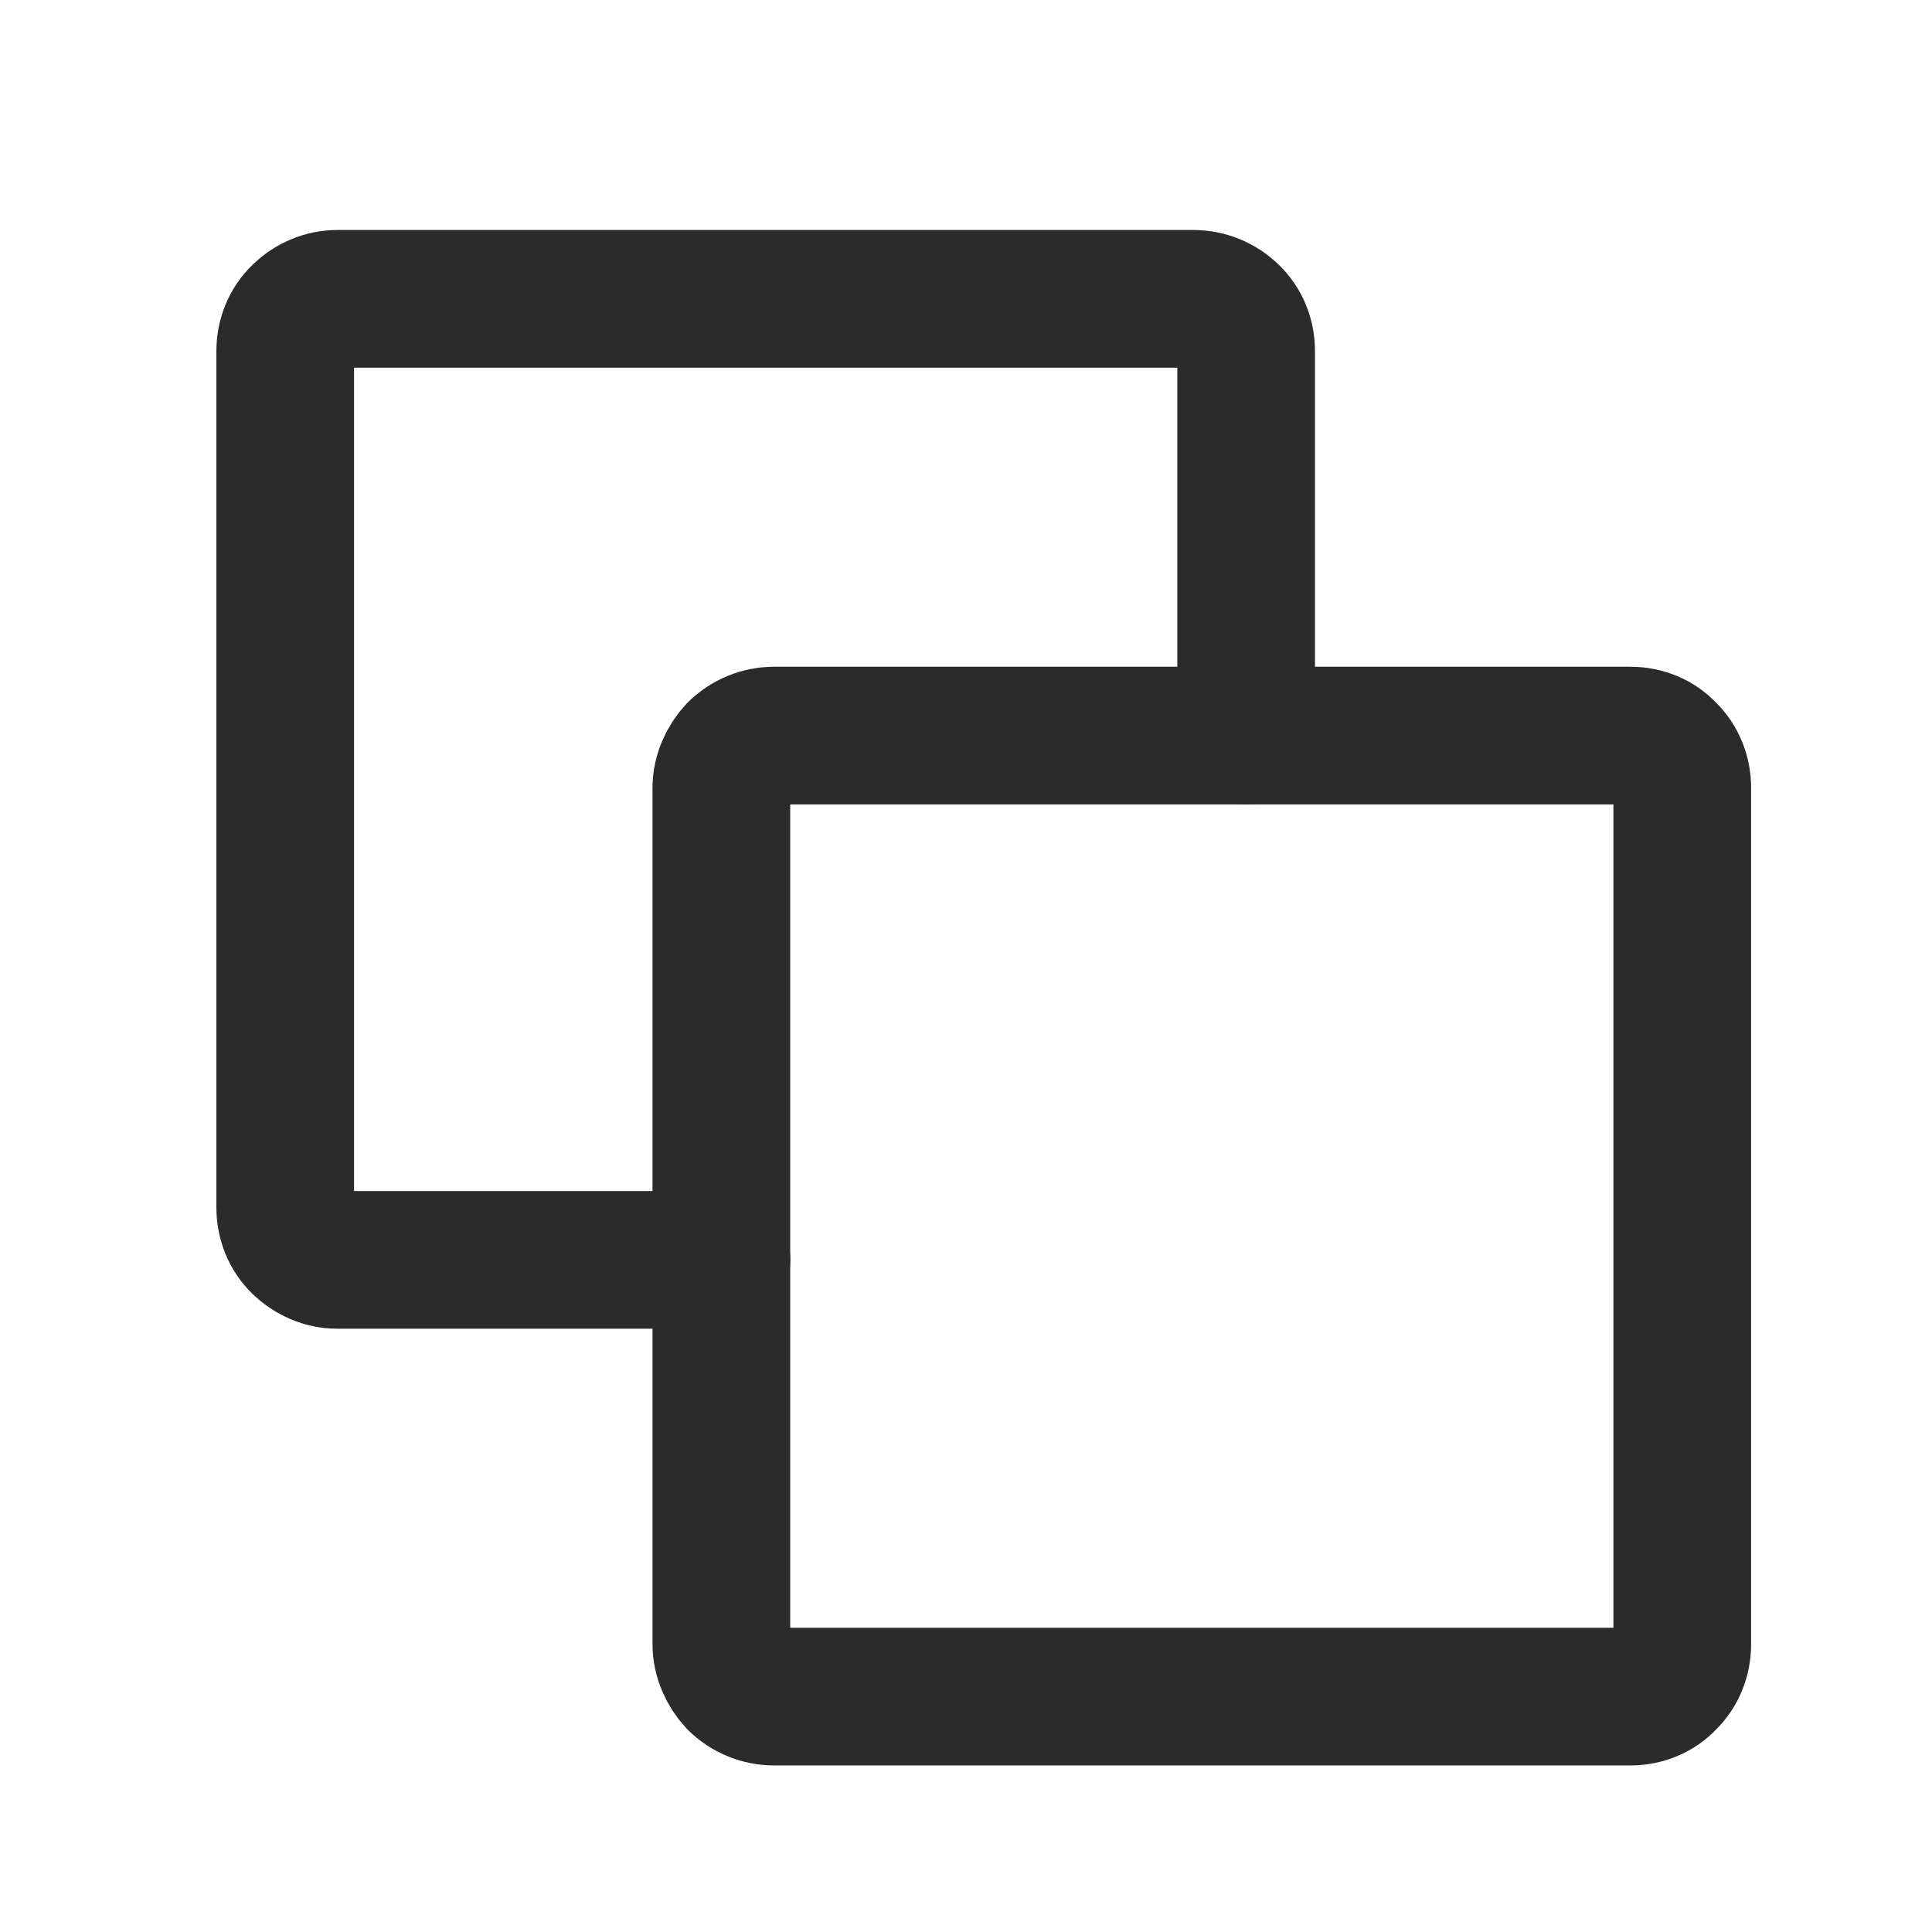
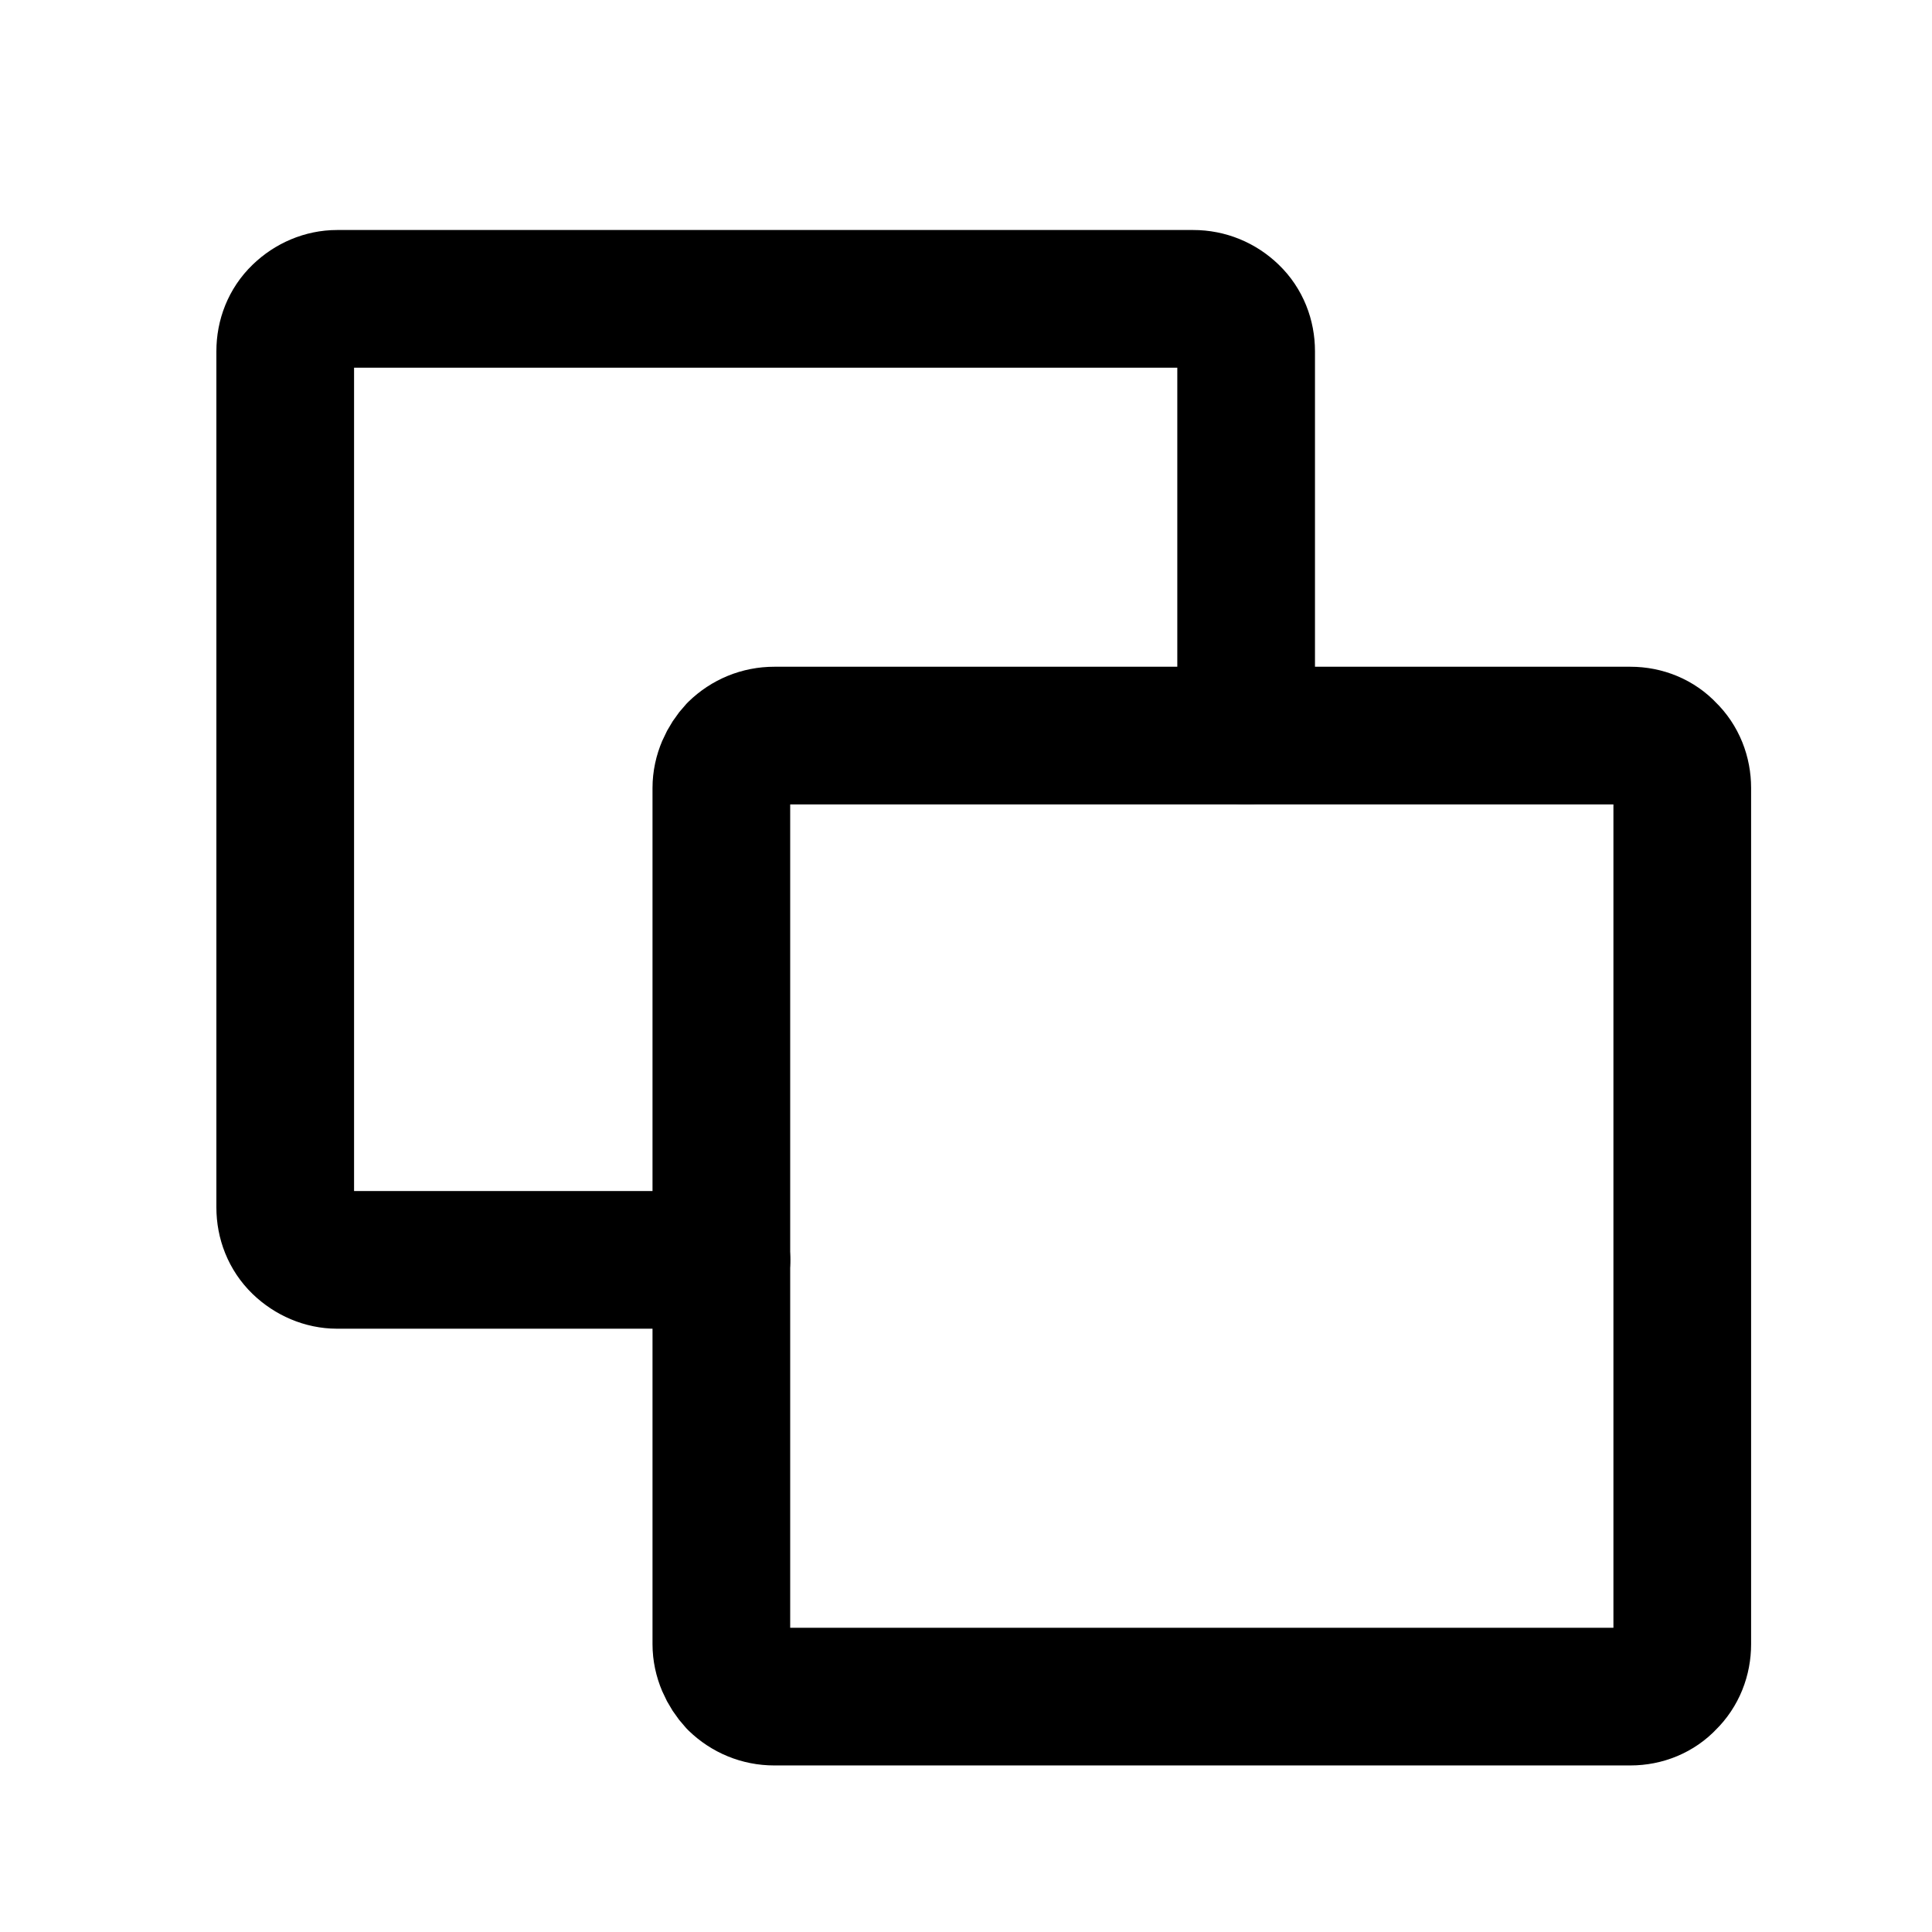
<svg xmlns="http://www.w3.org/2000/svg" width="19" height="19" viewBox="0 0 19 19" fill="none">
-   <path d="M16.034 16.685H7.614C7.474 16.685 7.344 16.631 7.244 16.534C7.154 16.437 7.094 16.306 7.094 16.169V7.749C7.094 7.613 7.154 7.481 7.244 7.385C7.344 7.288 7.474 7.234 7.614 7.234H16.034C16.174 7.234 16.304 7.288 16.394 7.385C16.494 7.481 16.544 7.613 16.544 7.749V16.169C16.544 16.306 16.494 16.437 16.394 16.534C16.304 16.631 16.174 16.685 16.034 16.685Z" stroke="#2B2B2B" stroke-width="1.354" stroke-linecap="round" stroke-linejoin="round" />
-   <path d="M12.255 7.235V3.454C12.255 3.317 12.205 3.186 12.105 3.09C12.005 2.993 11.875 2.939 11.735 2.939H3.315C3.185 2.939 3.055 2.993 2.955 3.09C2.855 3.186 2.805 3.317 2.805 3.454V11.874C2.805 12.011 2.855 12.142 2.955 12.239C3.055 12.335 3.185 12.39 3.315 12.39H7.095" stroke="#2B2B2B" stroke-width="1.354" stroke-linecap="round" stroke-linejoin="round" />
+   <path d="M16.034 16.685H7.614C7.474 16.685 7.344 16.631 7.244 16.534C7.154 16.437 7.094 16.306 7.094 16.169V7.749C7.094 7.613 7.154 7.481 7.244 7.385C7.344 7.288 7.474 7.234 7.614 7.234H16.034C16.174 7.234 16.304 7.288 16.394 7.385C16.494 7.481 16.544 7.613 16.544 7.749V16.169C16.544 16.306 16.494 16.437 16.394 16.534C16.304 16.631 16.174 16.685 16.034 16.685Z" stroke="currentColor" stroke-width="1.354" stroke-linecap="round" stroke-linejoin="round" />
+   <path d="M12.255 7.235V3.454C12.255 3.317 12.205 3.186 12.105 3.09C12.005 2.993 11.875 2.939 11.735 2.939H3.315C3.185 2.939 3.055 2.993 2.955 3.09C2.855 3.186 2.805 3.317 2.805 3.454V11.874C2.805 12.011 2.855 12.142 2.955 12.239C3.055 12.335 3.185 12.39 3.315 12.39H7.095" stroke="currentColor" stroke-width="1.354" stroke-linecap="round" stroke-linejoin="round" />
</svg>
